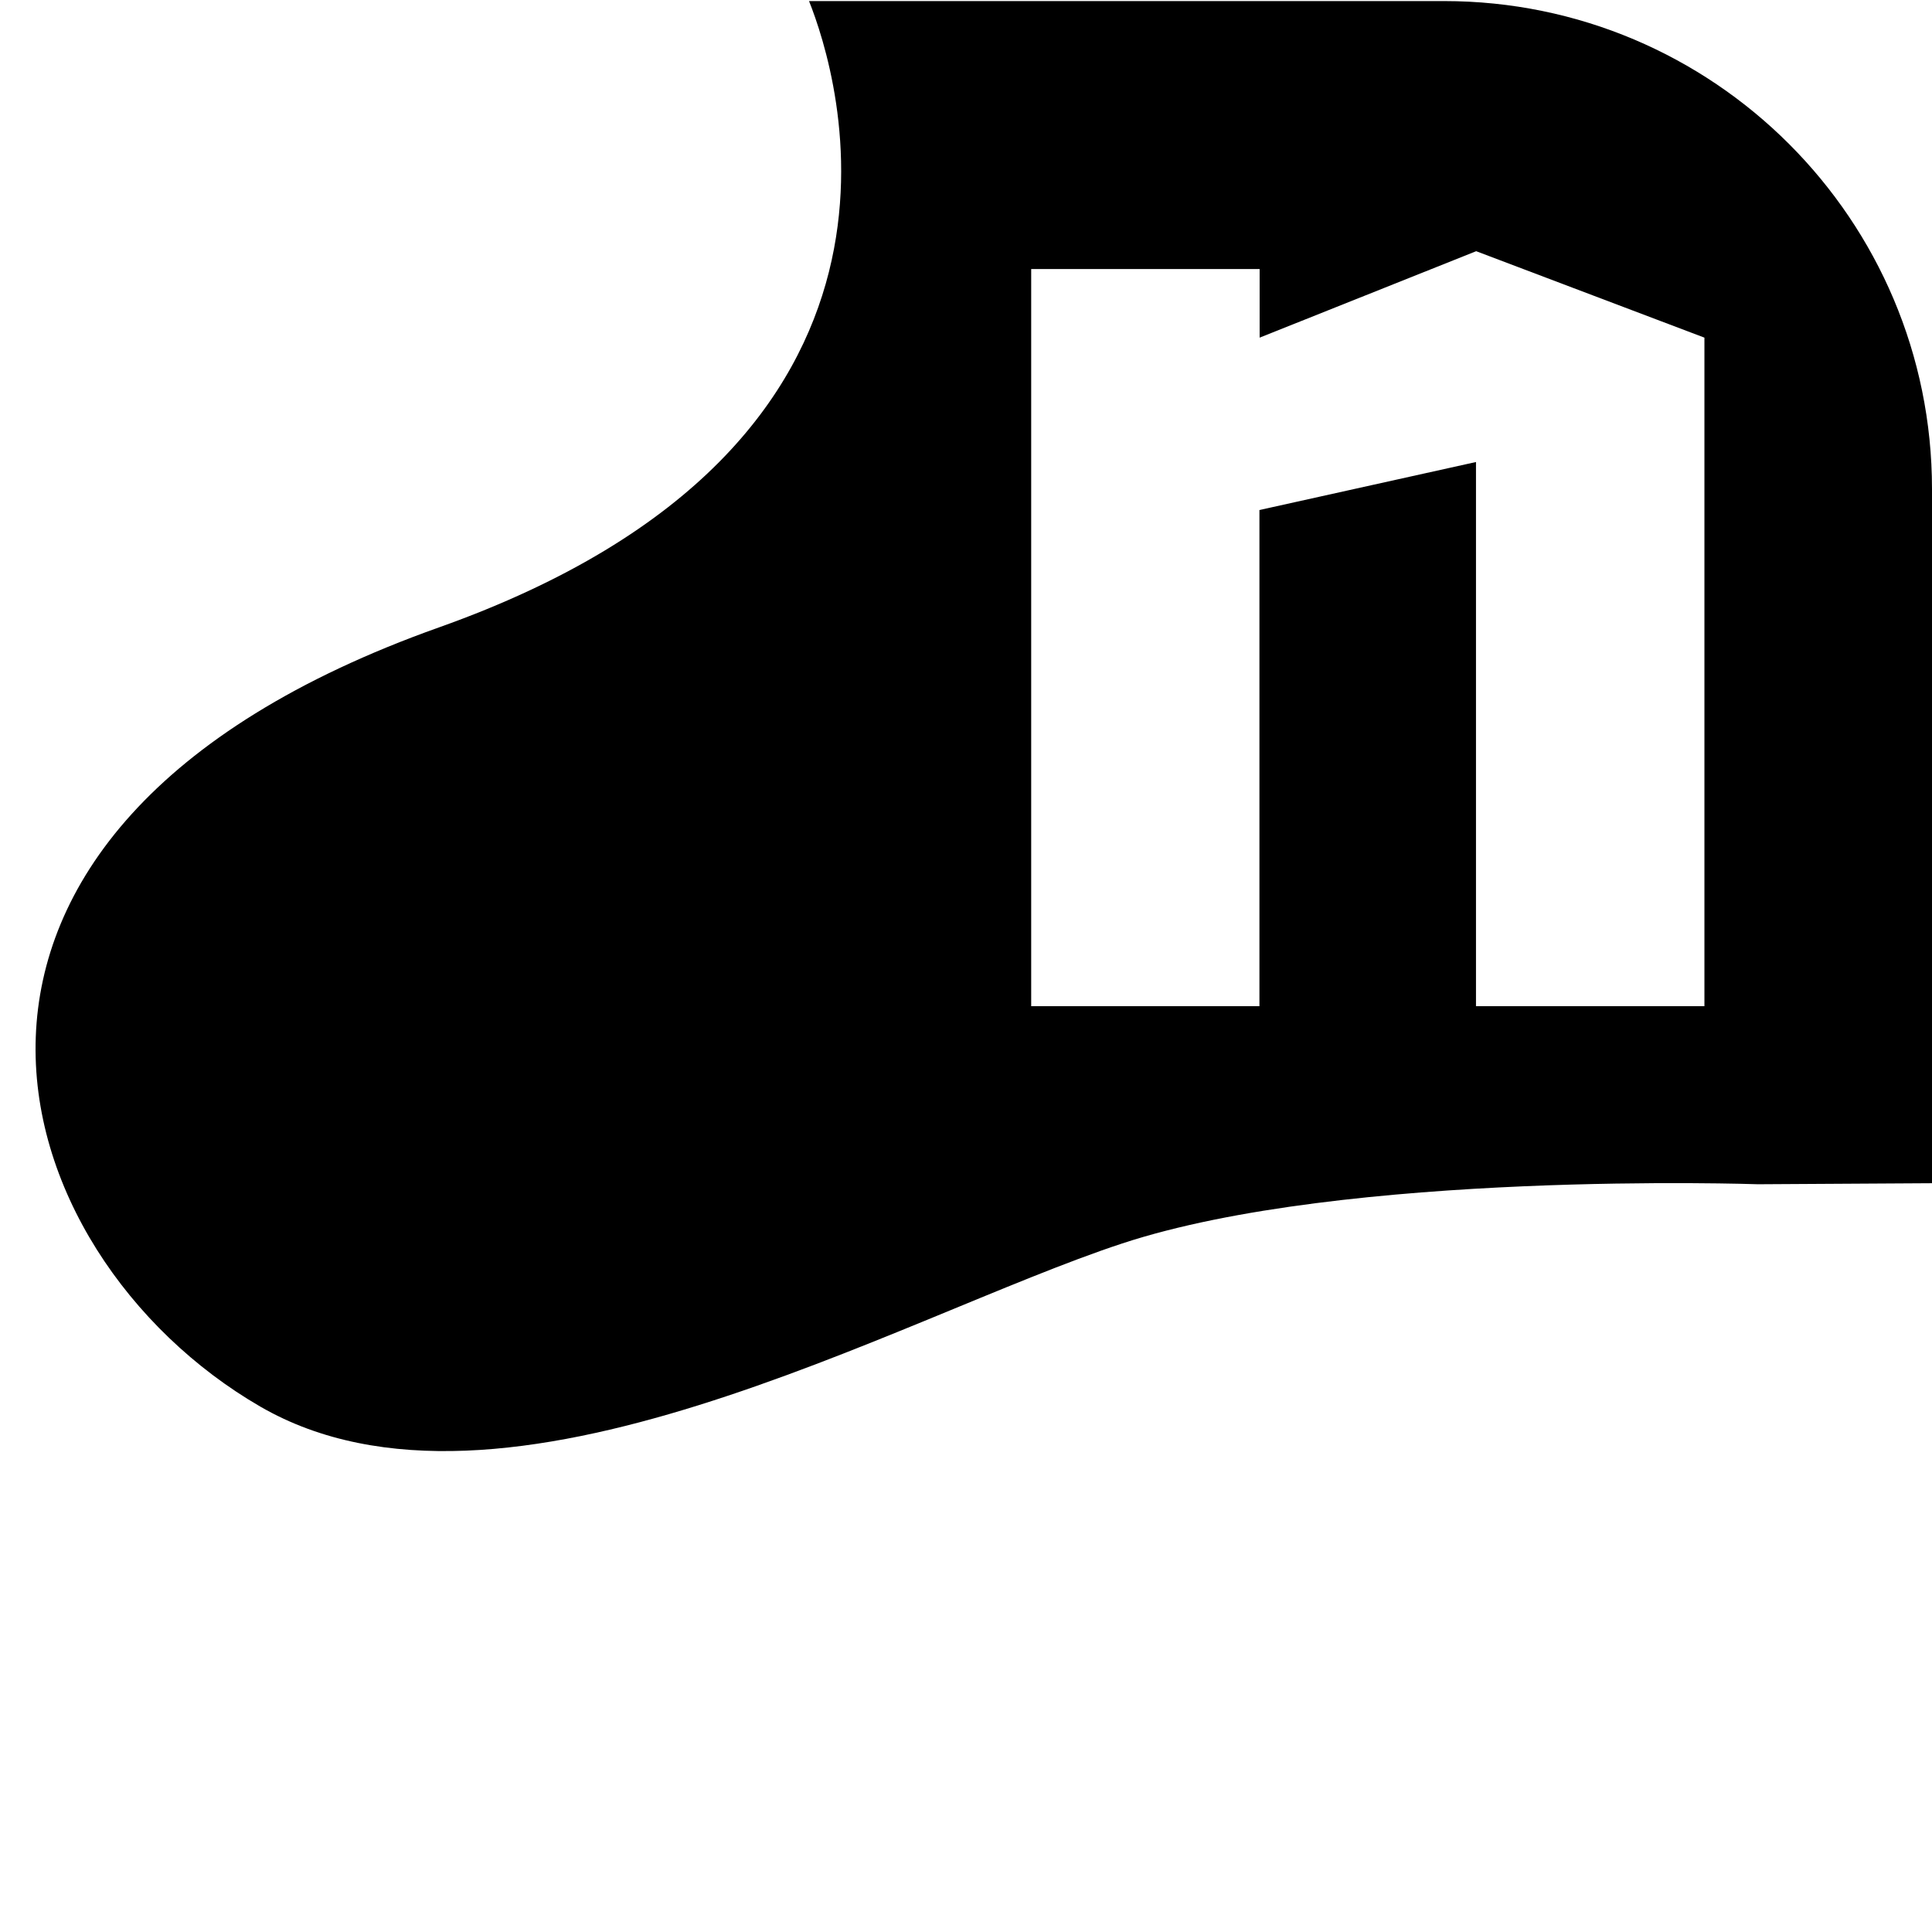
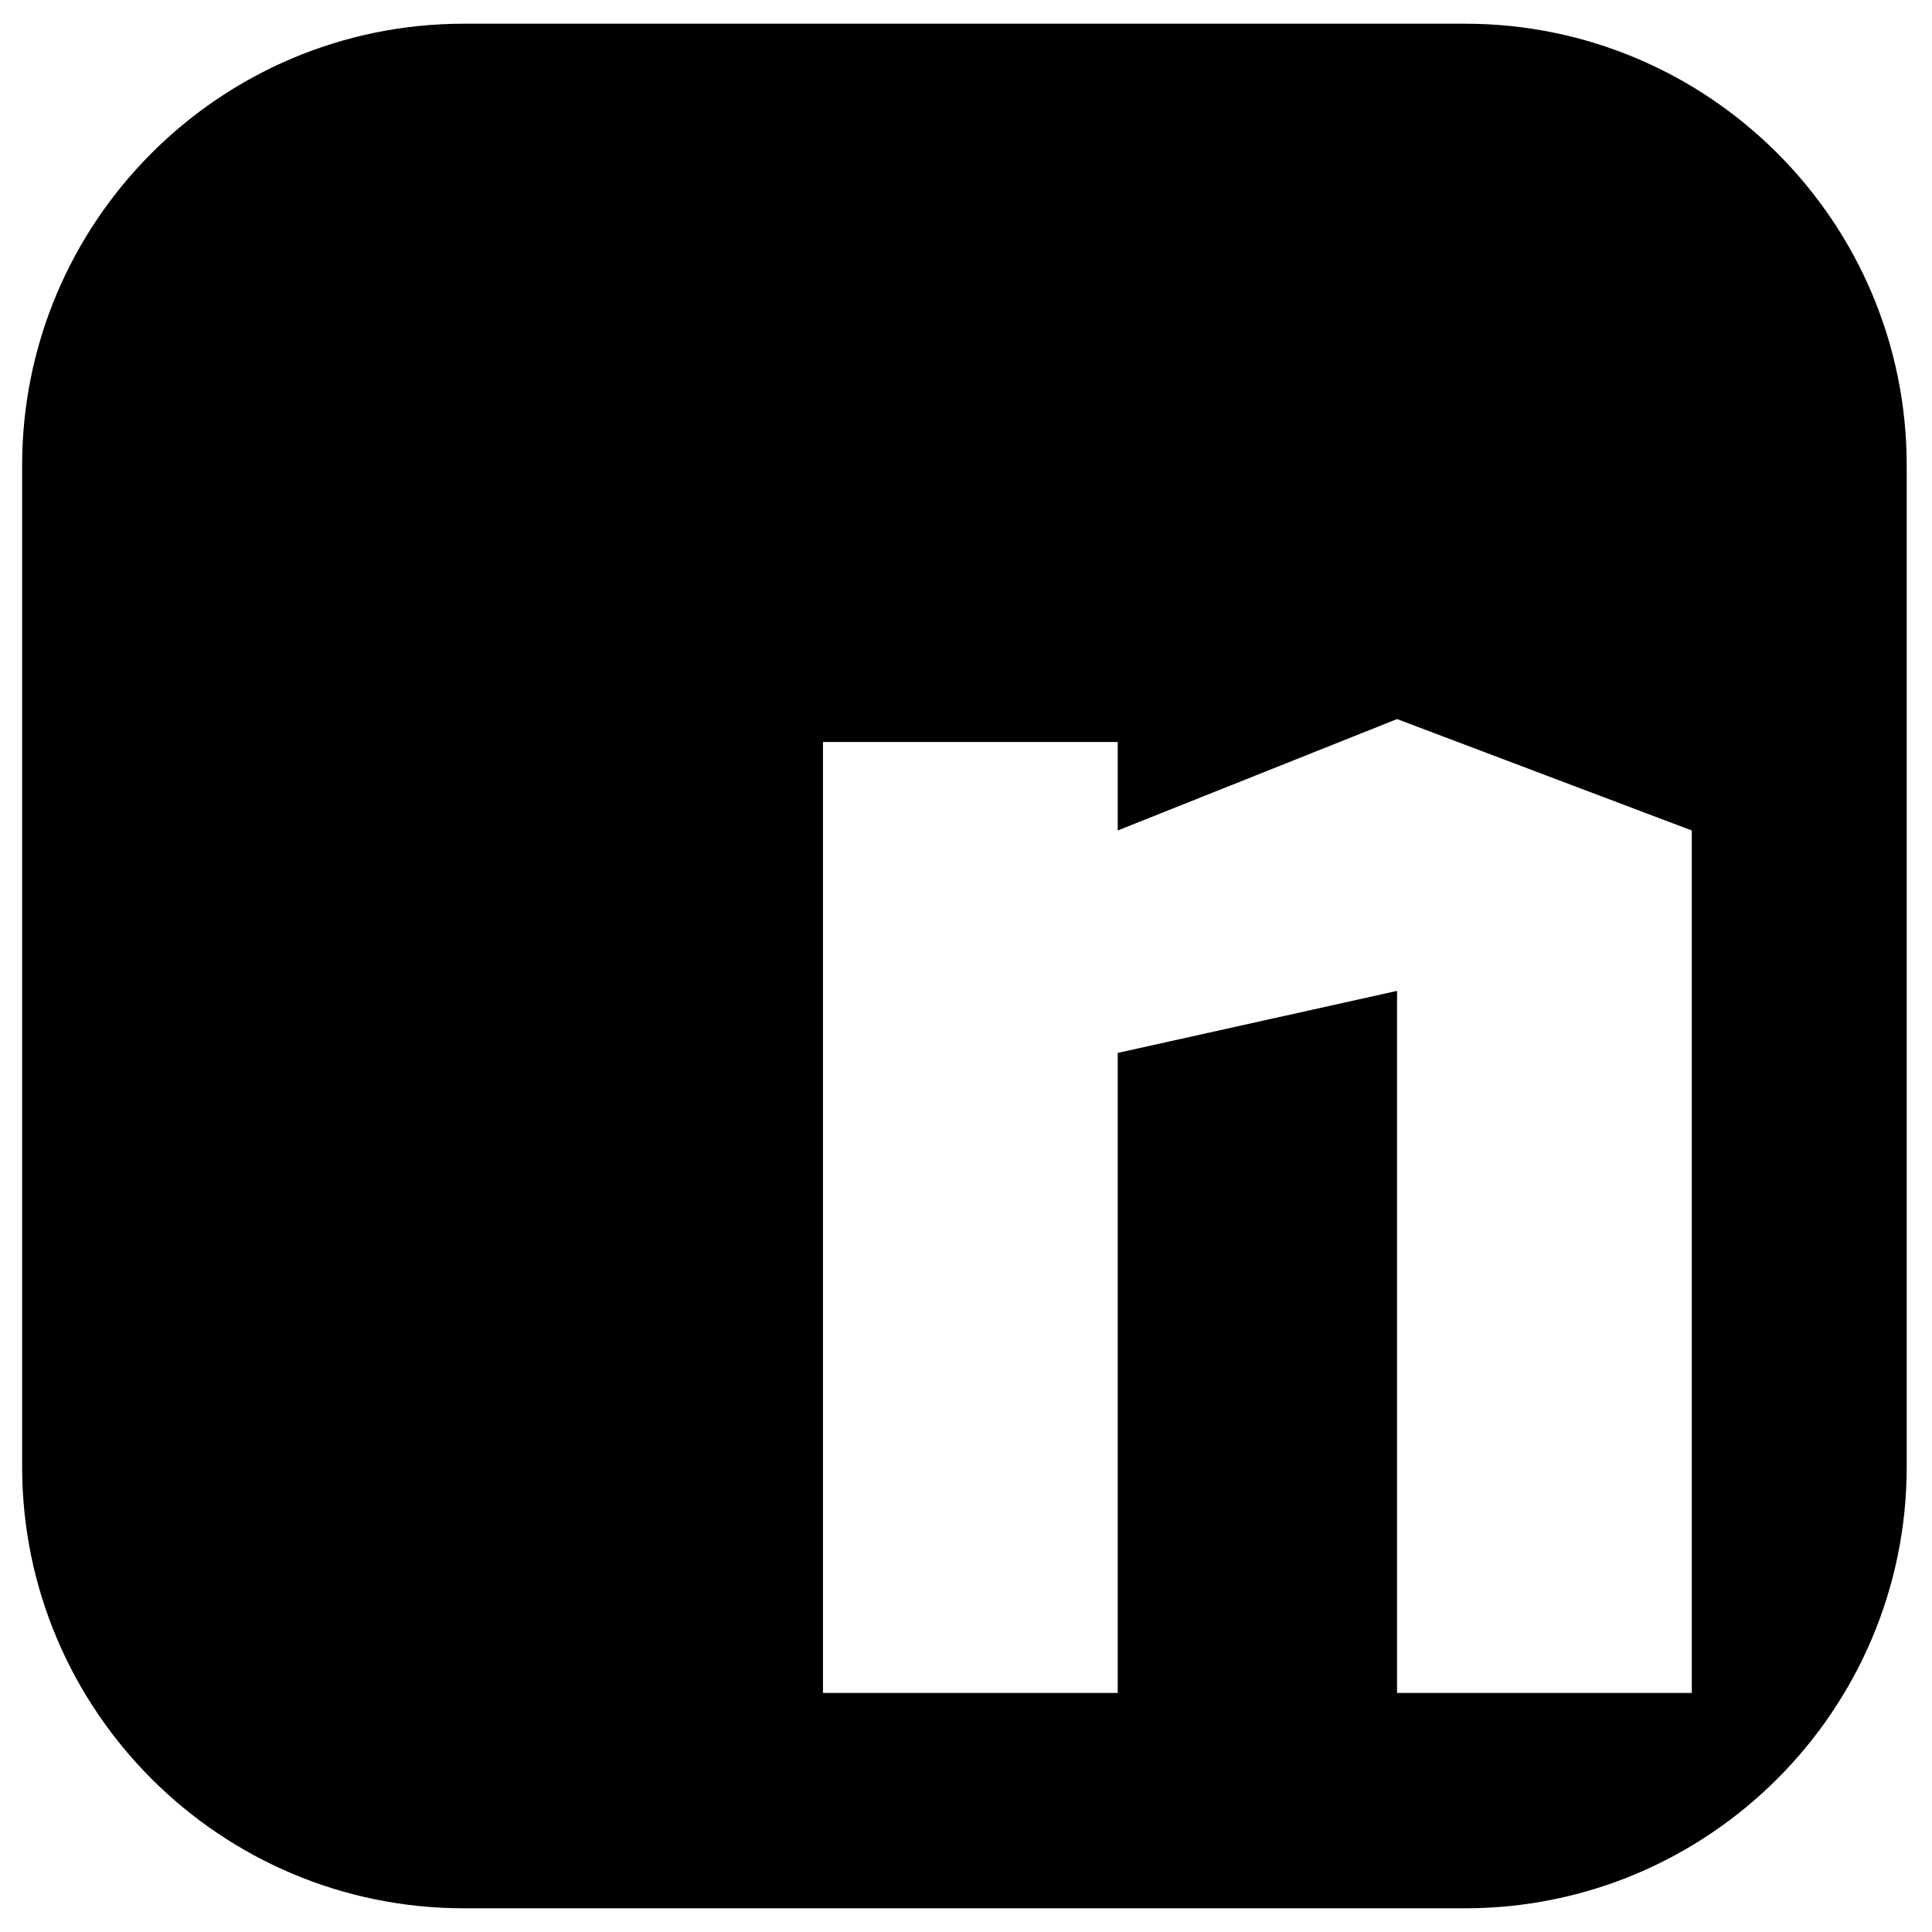
- <svg xmlns="http://www.w3.org/2000/svg" id="Layer_1" data-name="Layer 1" viewBox="0 0 489 489">
-   <path d="M365.48.27H204.77C212,18.37,242.17,112.2,111.1,158.8-34.35,210.52-.48,317.57,65.85,356c61.41,35.55,161.61-22.63,218.14-41.26s160.94-15,160.94-15l44.07-.26V123.78A123.52,123.52,0,0,0,365.48.27Zm8.1,254.4V116.94l-54.81,12.15V254.67H261V68.09h57.82V85.46l54.81-21.88L431.4,85.46V254.67Z" />
+ <svg xmlns="http://www.w3.org/2000/svg" version="1.1" id="Layer_1" x="0px" y="0px" viewBox="0 0 489 489" style="enable-background:new 0 0 489 489;" xml:space="preserve">
+   <path d="M370.8,6H117.4C55.7,6,5.6,56.1,5.6,117.8v253.4C5.6,432.9,55.7,483,117.4,483h253.4c61.7,0,111.8-50.1,111.8-111.8V117.8  C482.6,56.1,432.5,6,370.8,6z M428.2,428.5h-74.6V250.8l-70.7,15.7v162h-74.6V187.8h74.6v22.4l70.7-28.2l74.6,28.2V428.5z" />
</svg>
